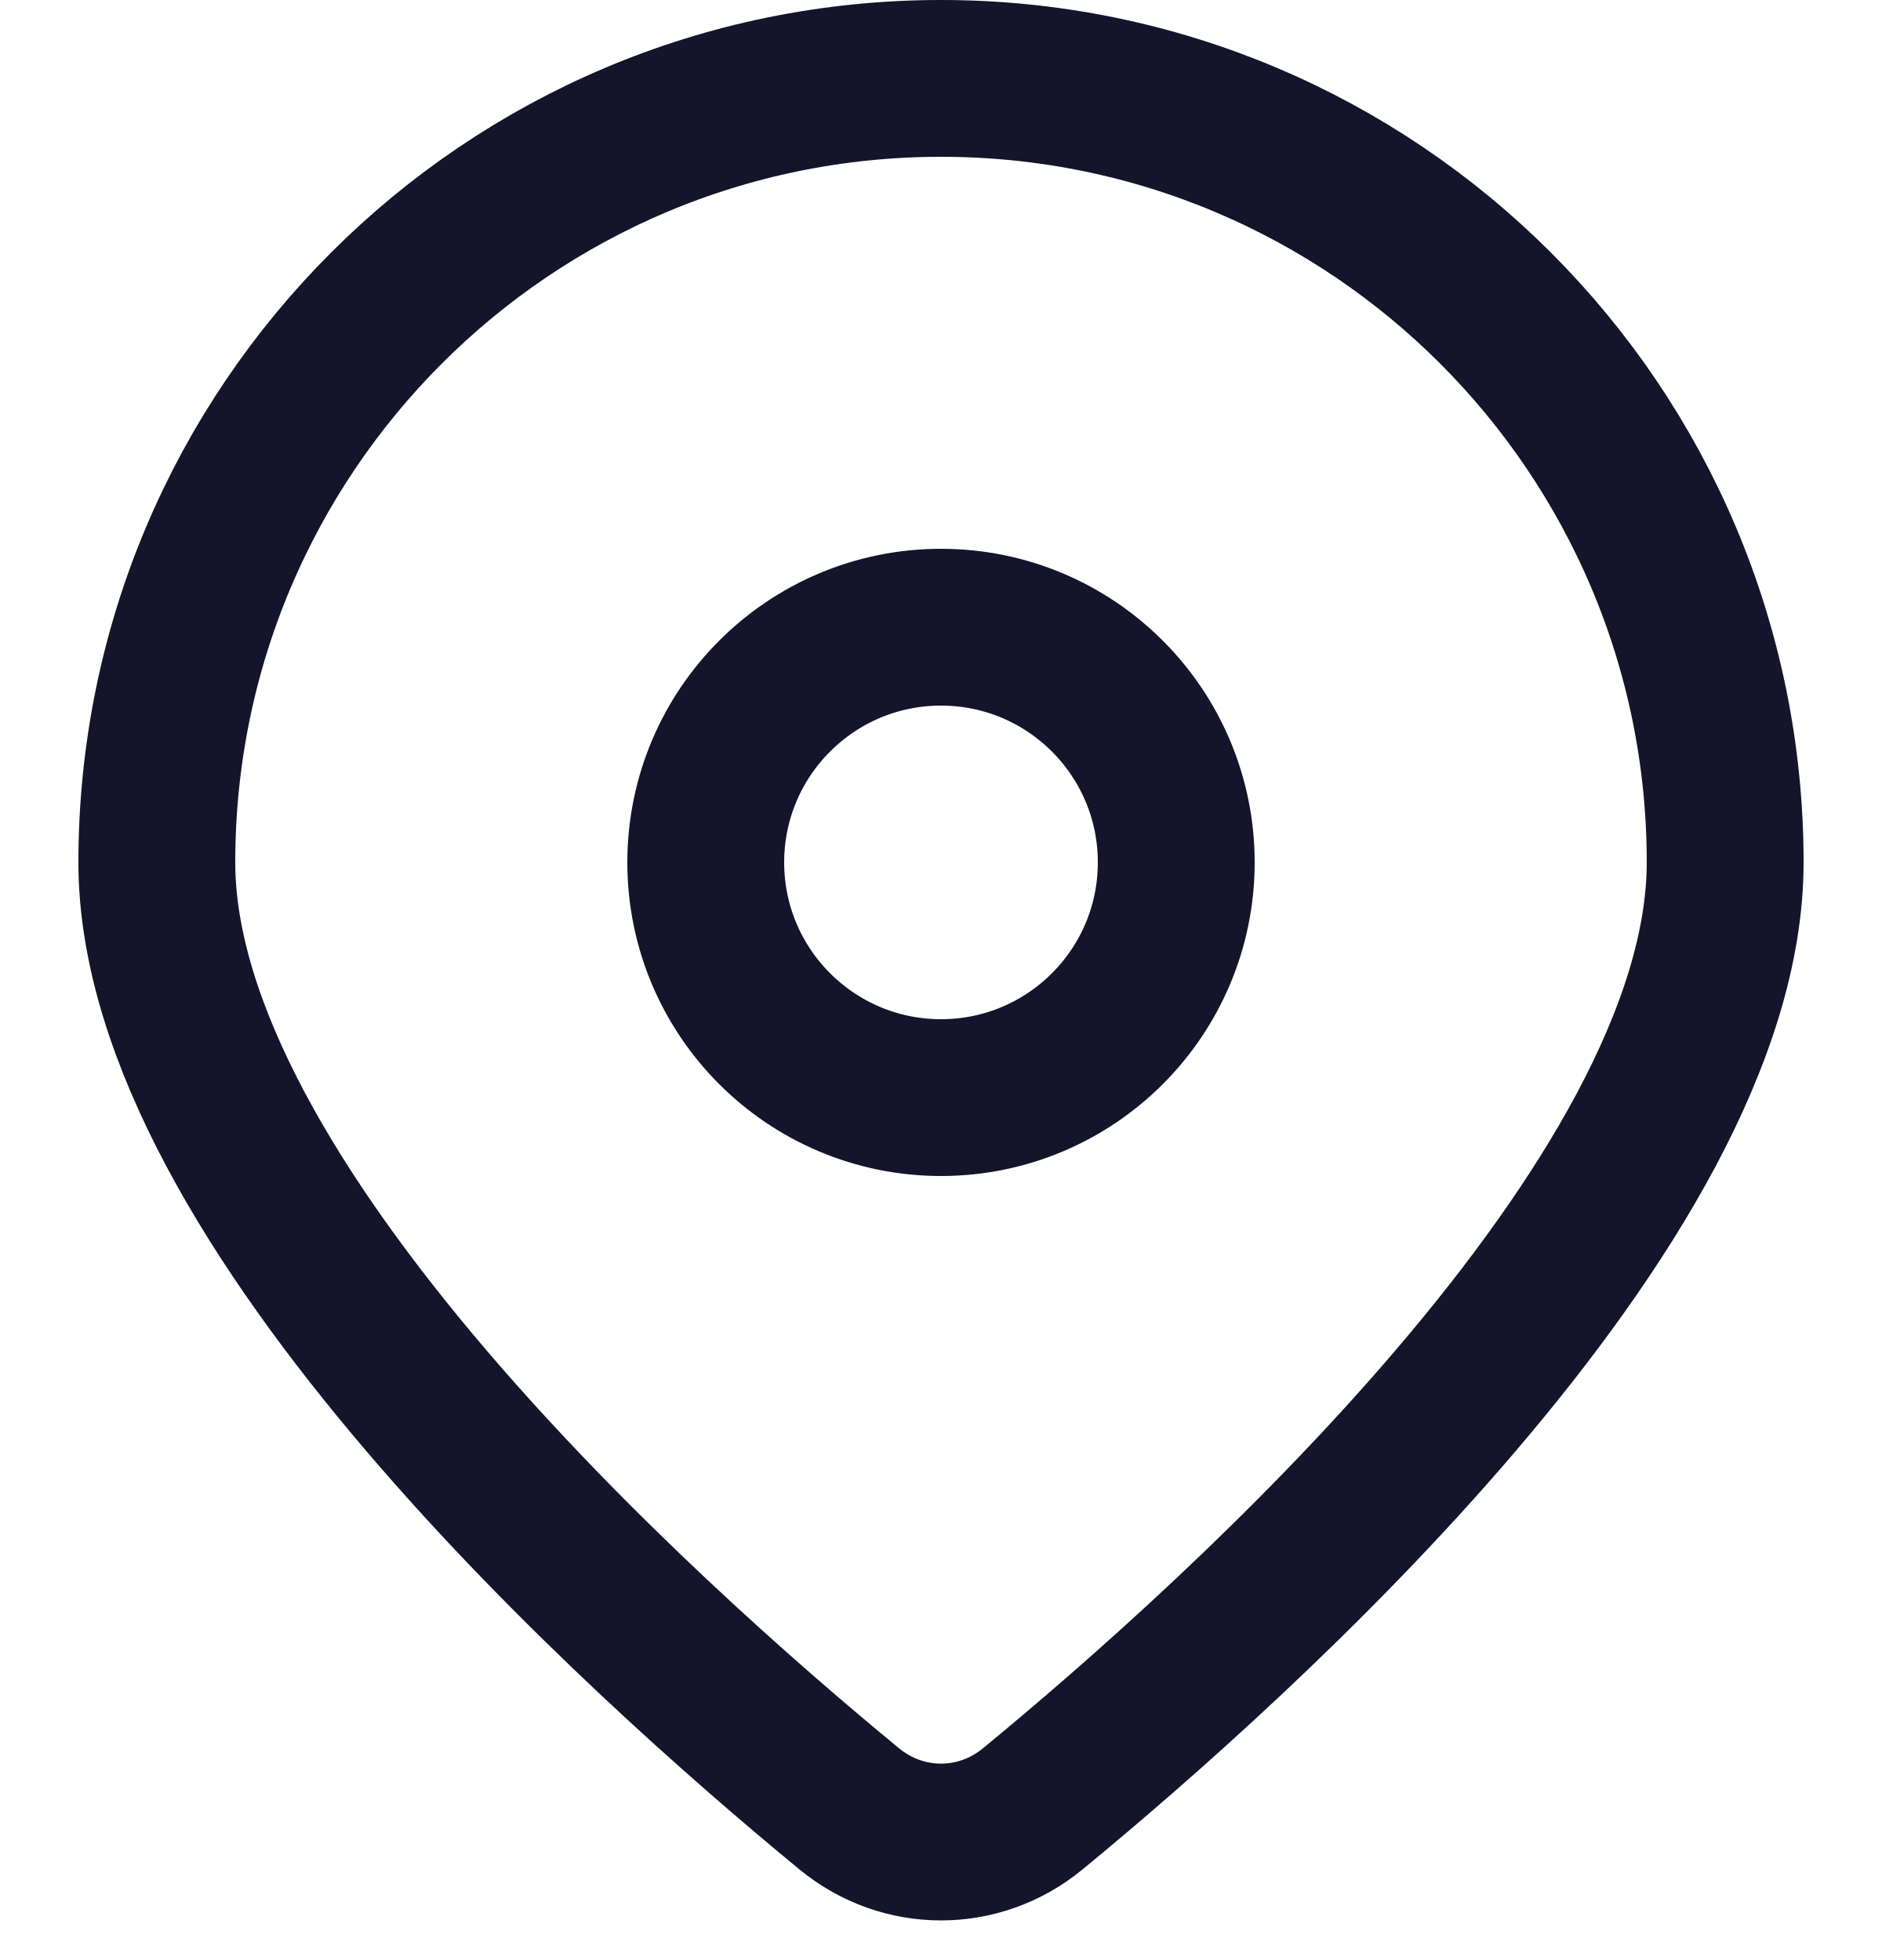
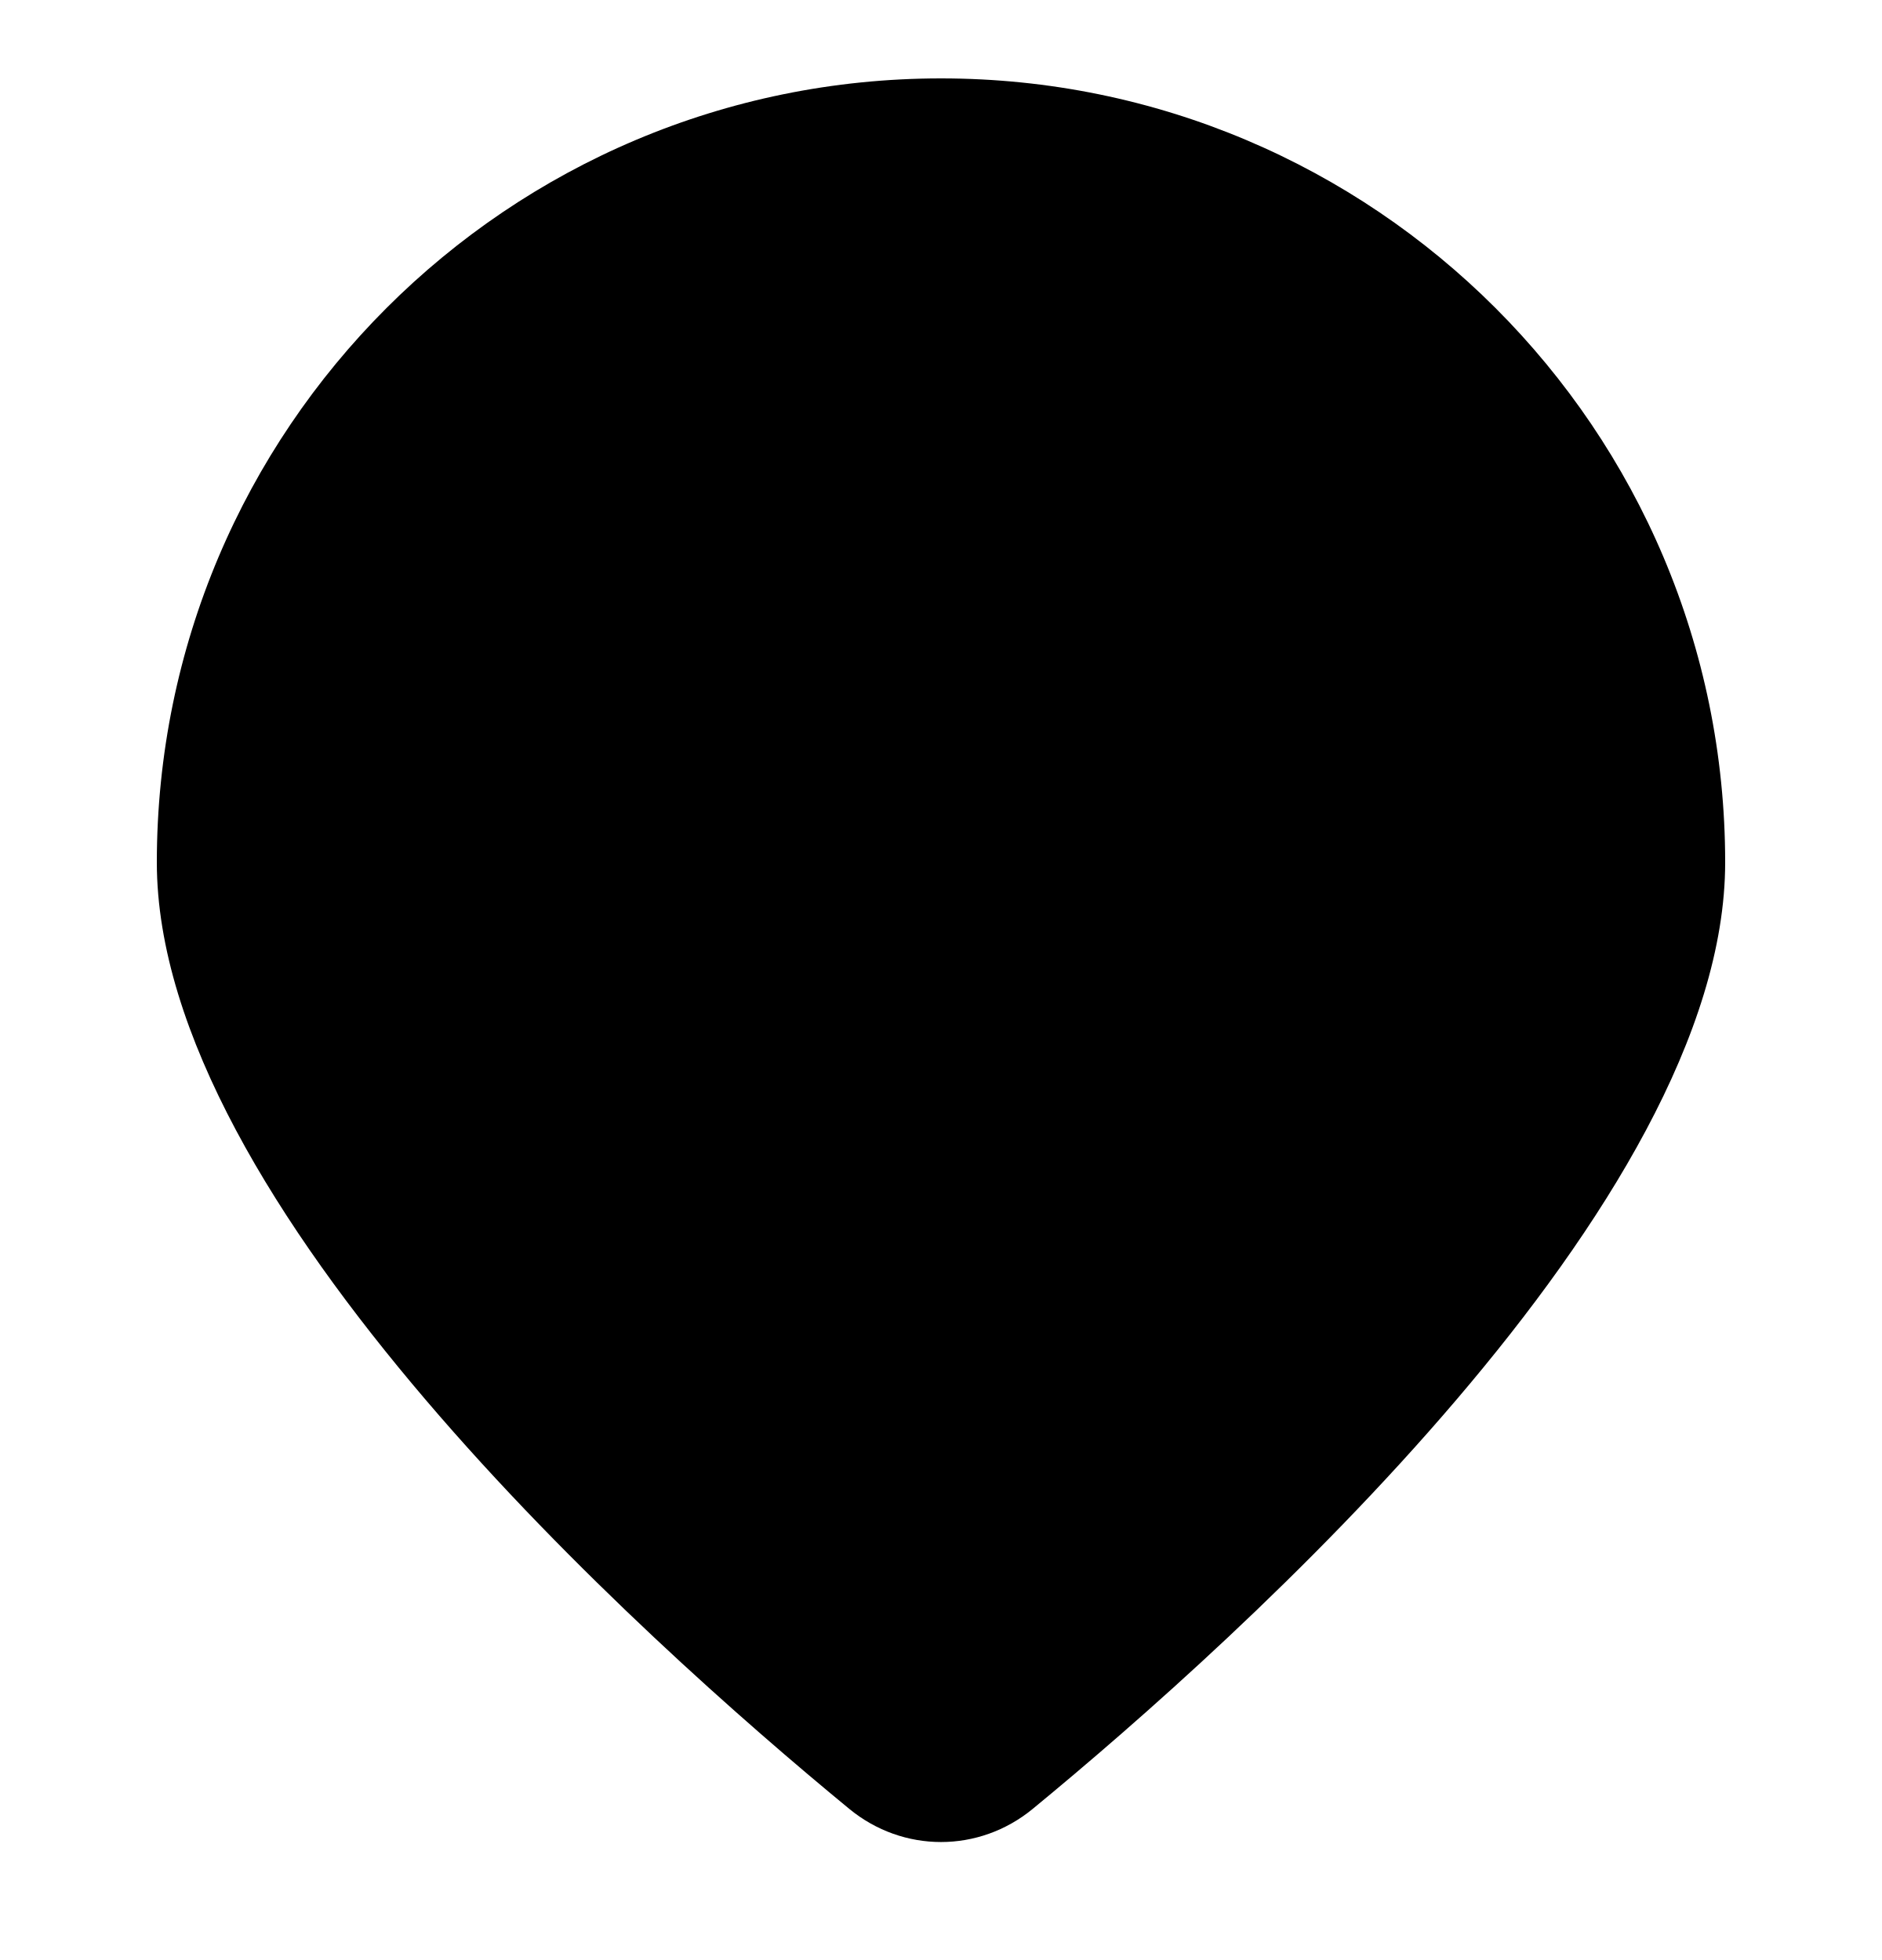
- <svg xmlns="http://www.w3.org/2000/svg" width="24" height="25" viewBox="0 0 24 25" fill="none">
-   <path d="M22 11C22 15.346 15.808 20.902 13.169 23.073C12.484 23.636 11.516 23.636 10.831 23.073C8.192 20.902 2 15.346 2 11C2 5.477 6.477 1 12 1C17.523 1 22 5.477 22 11Z" stroke="#14142B" stroke-width="2" />
-   <circle cx="12" cy="11" r="3" stroke="#14142B" stroke-width="2" />
+ <svg xmlns="http://www.w3.org/2000/svg" width="24" height="25" viewBox="0 0 24 25" fill="current">
+   <path d="M22 11C22 15.346 15.808 20.902 13.169 23.073C12.484 23.636 11.516 23.636 10.831 23.073C8.192 20.902 2 15.346 2 11C2 5.477 6.477 1 12 1C17.523 1 22 5.477 22 11Z" stroke="current" stroke-width="2" />
+   <circle cx="12" cy="11" r="3" stroke="current" stroke-width="2" />
</svg>
